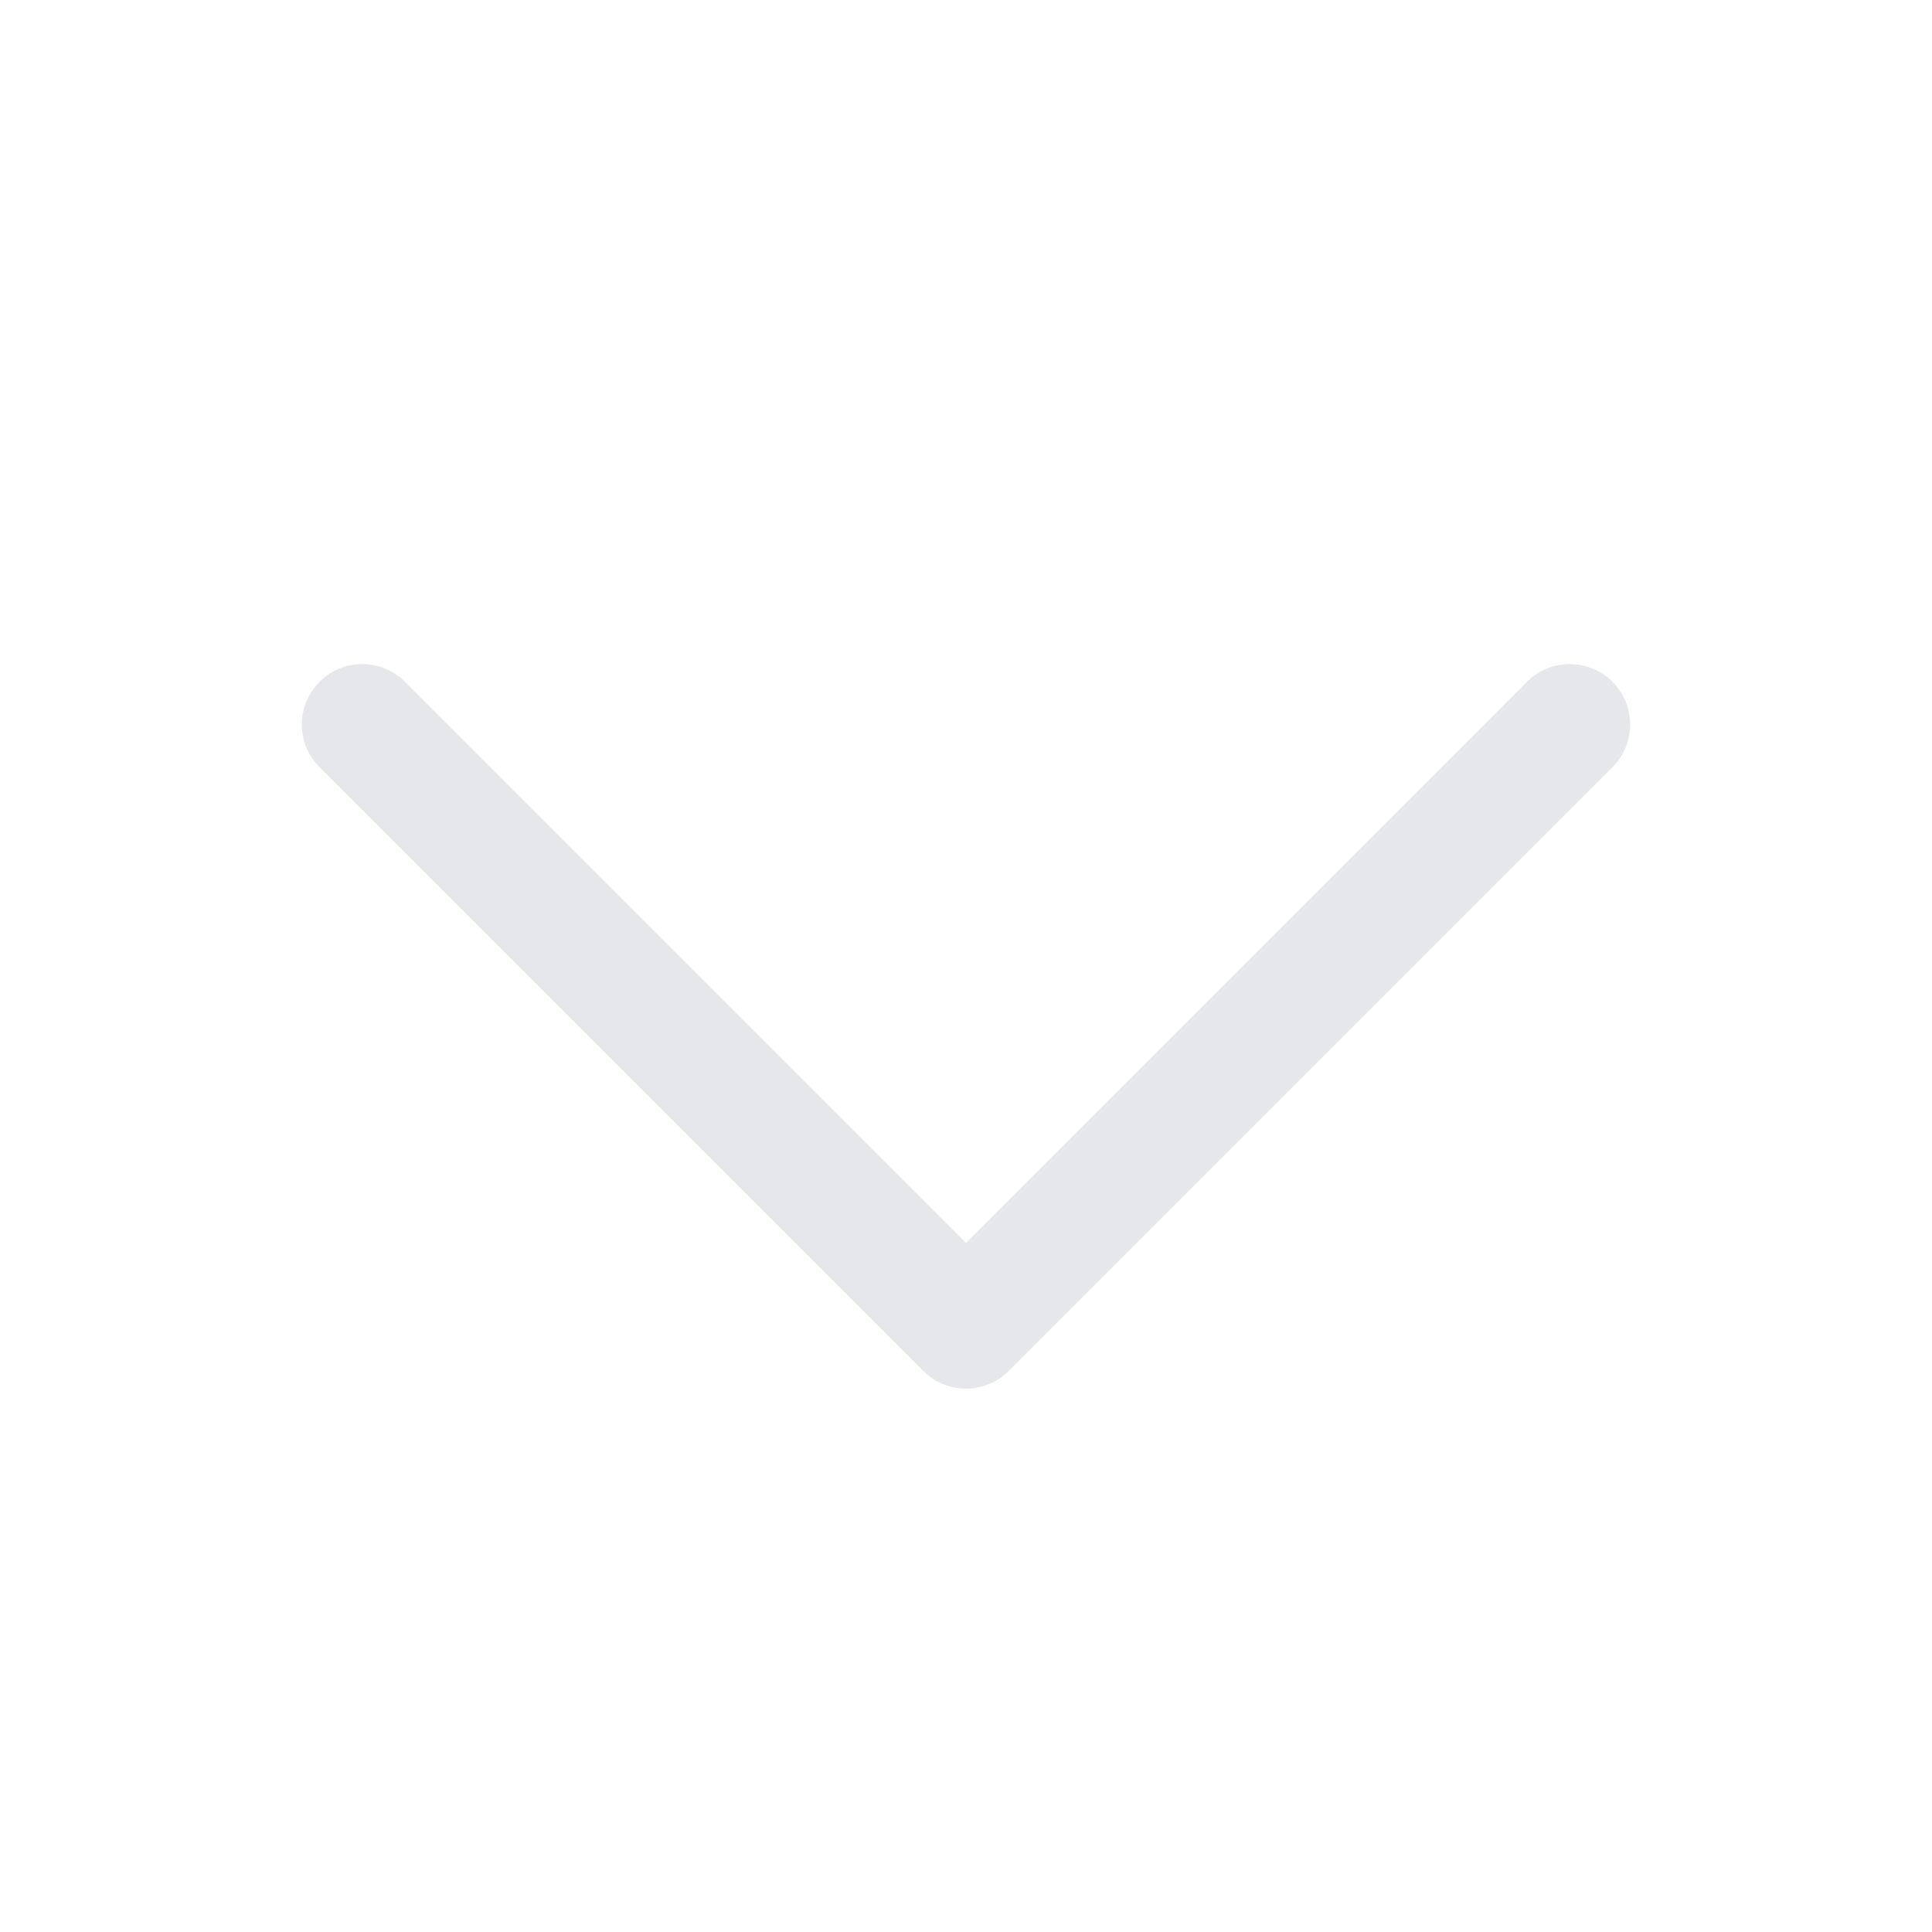
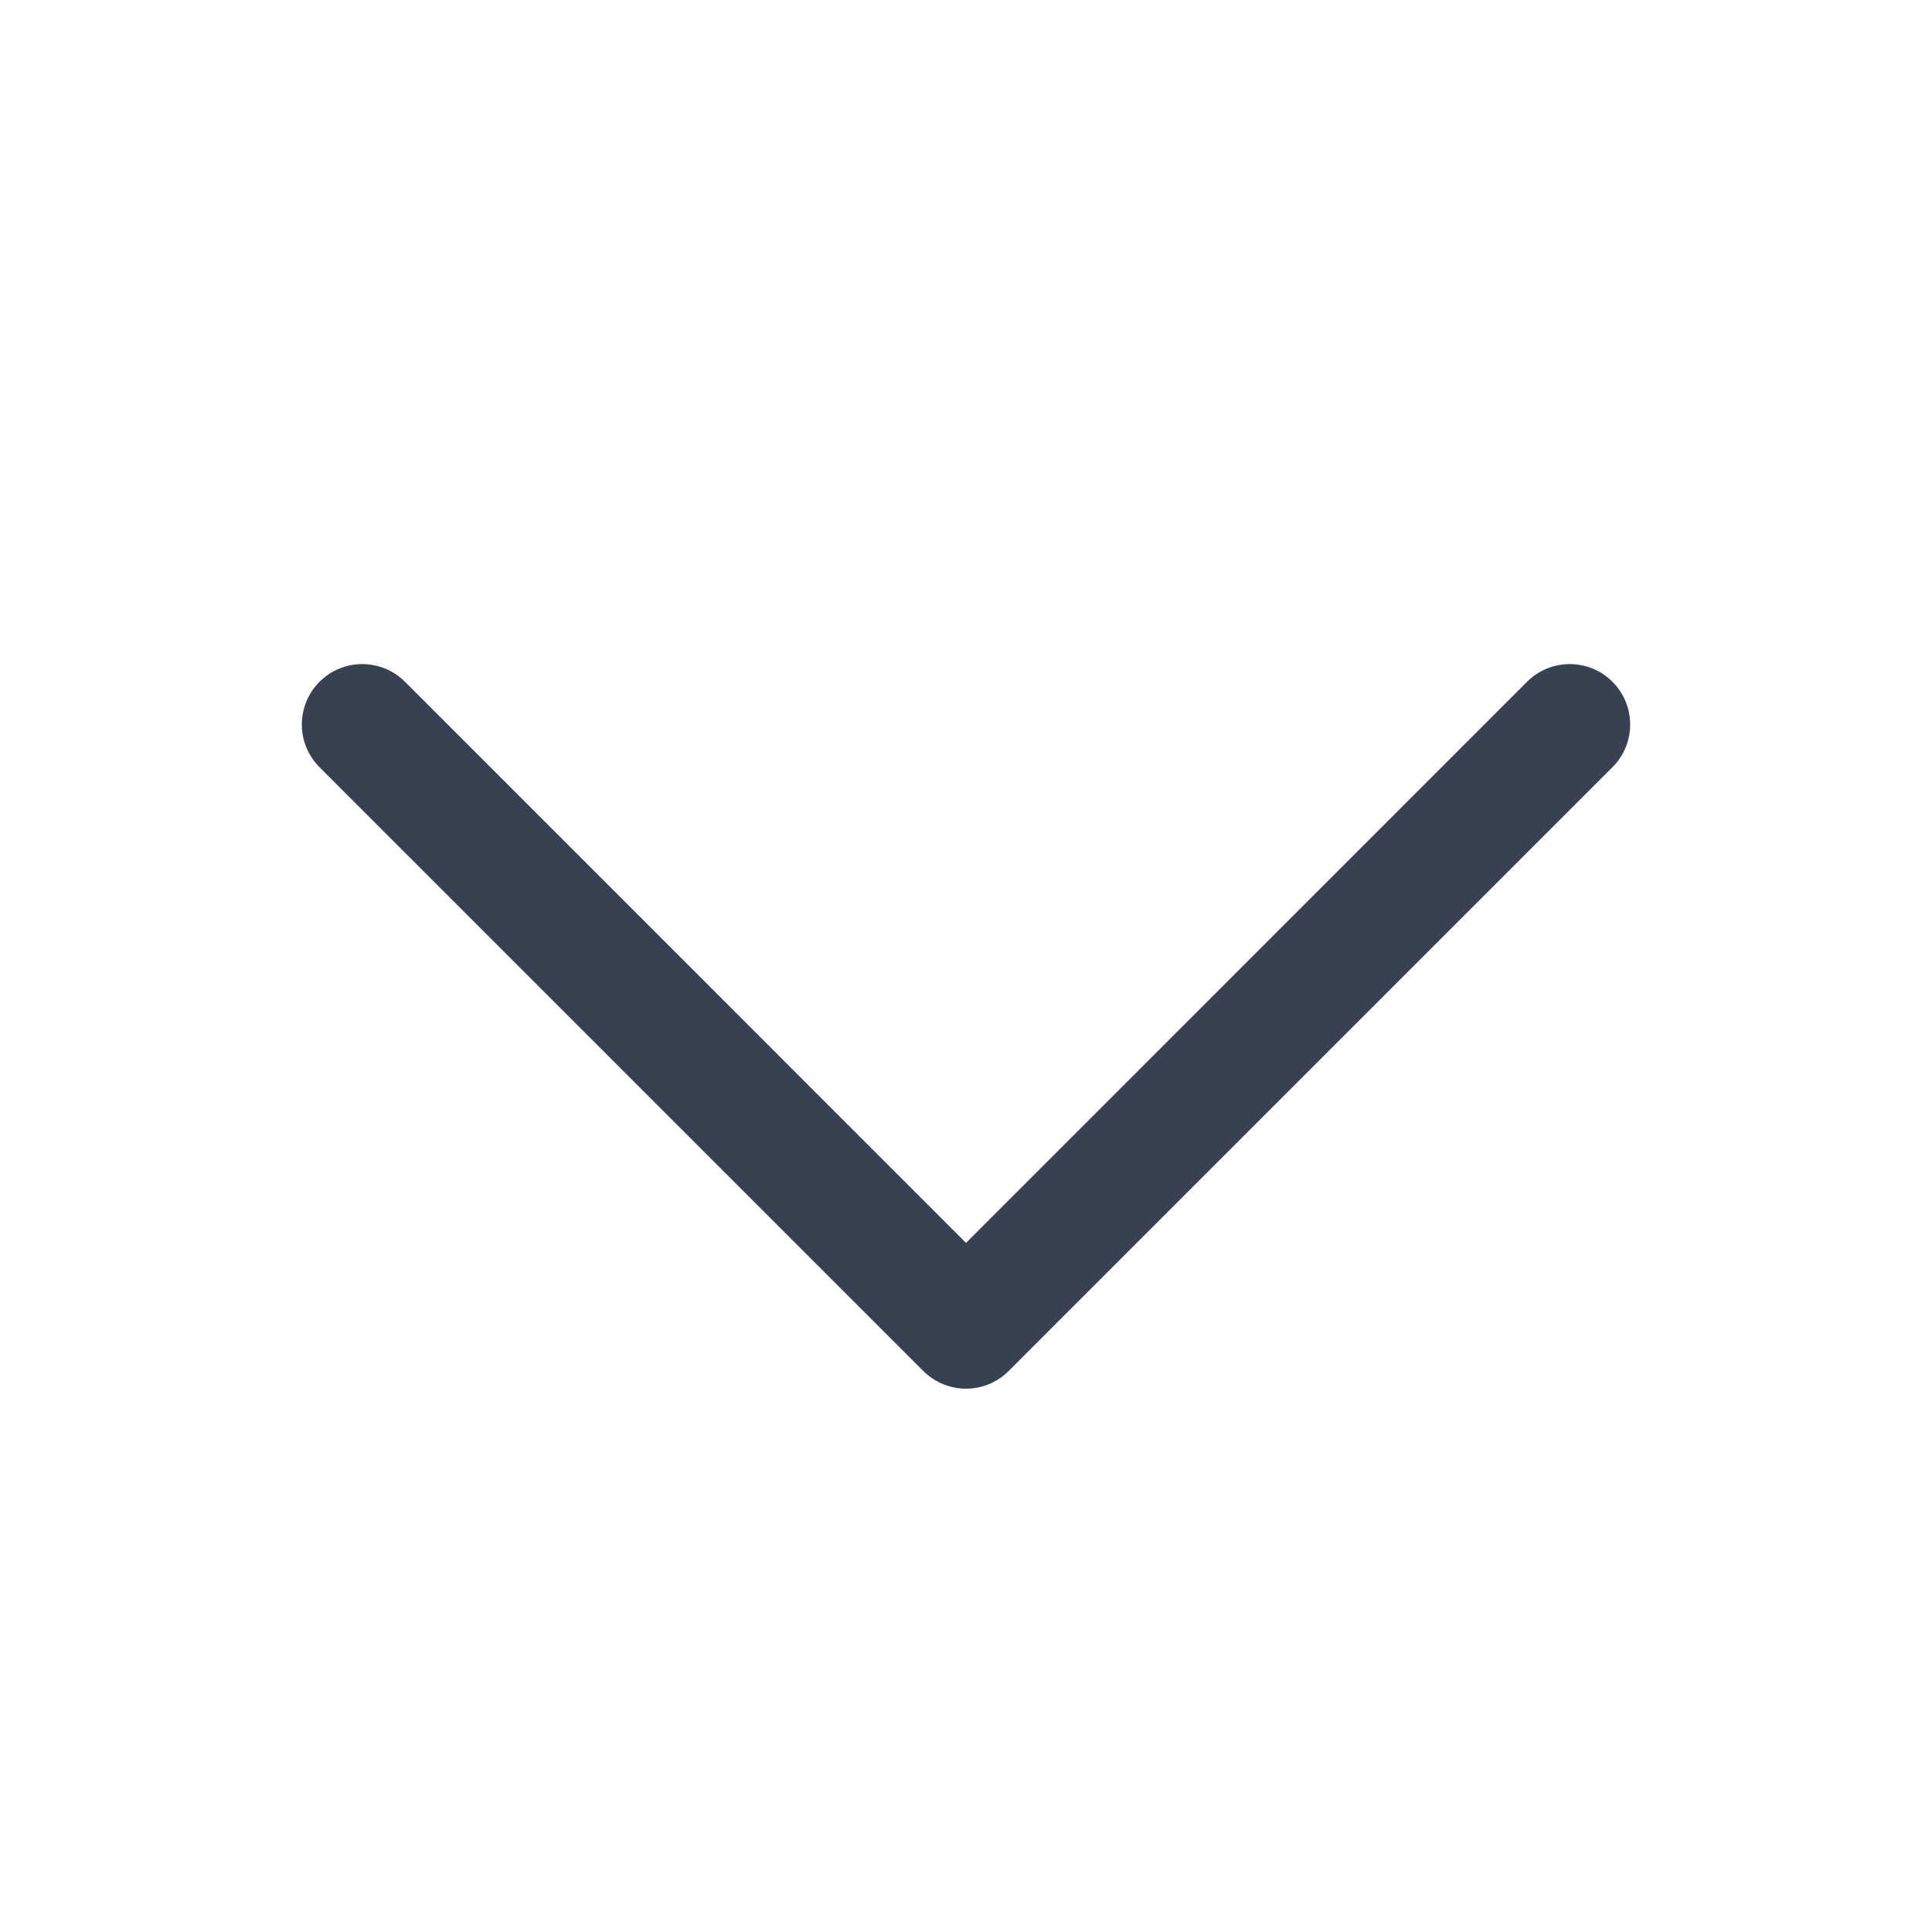
- <svg xmlns="http://www.w3.org/2000/svg" width="32" height="32" fill="#e5e7eb" viewBox="0 0 256 256">
+ <svg xmlns="http://www.w3.org/2000/svg" width="32" height="32" fill="#374151" viewBox="0 0 256 256">
  <path d="M213.66,101.66l-80,80a8,8,0,0,1-11.32,0l-80-80A8,8,0,0,1,53.66,90.34L128,164.69l74.34-74.35a8,8,0,0,1,11.32,11.32Z" />
</svg>
